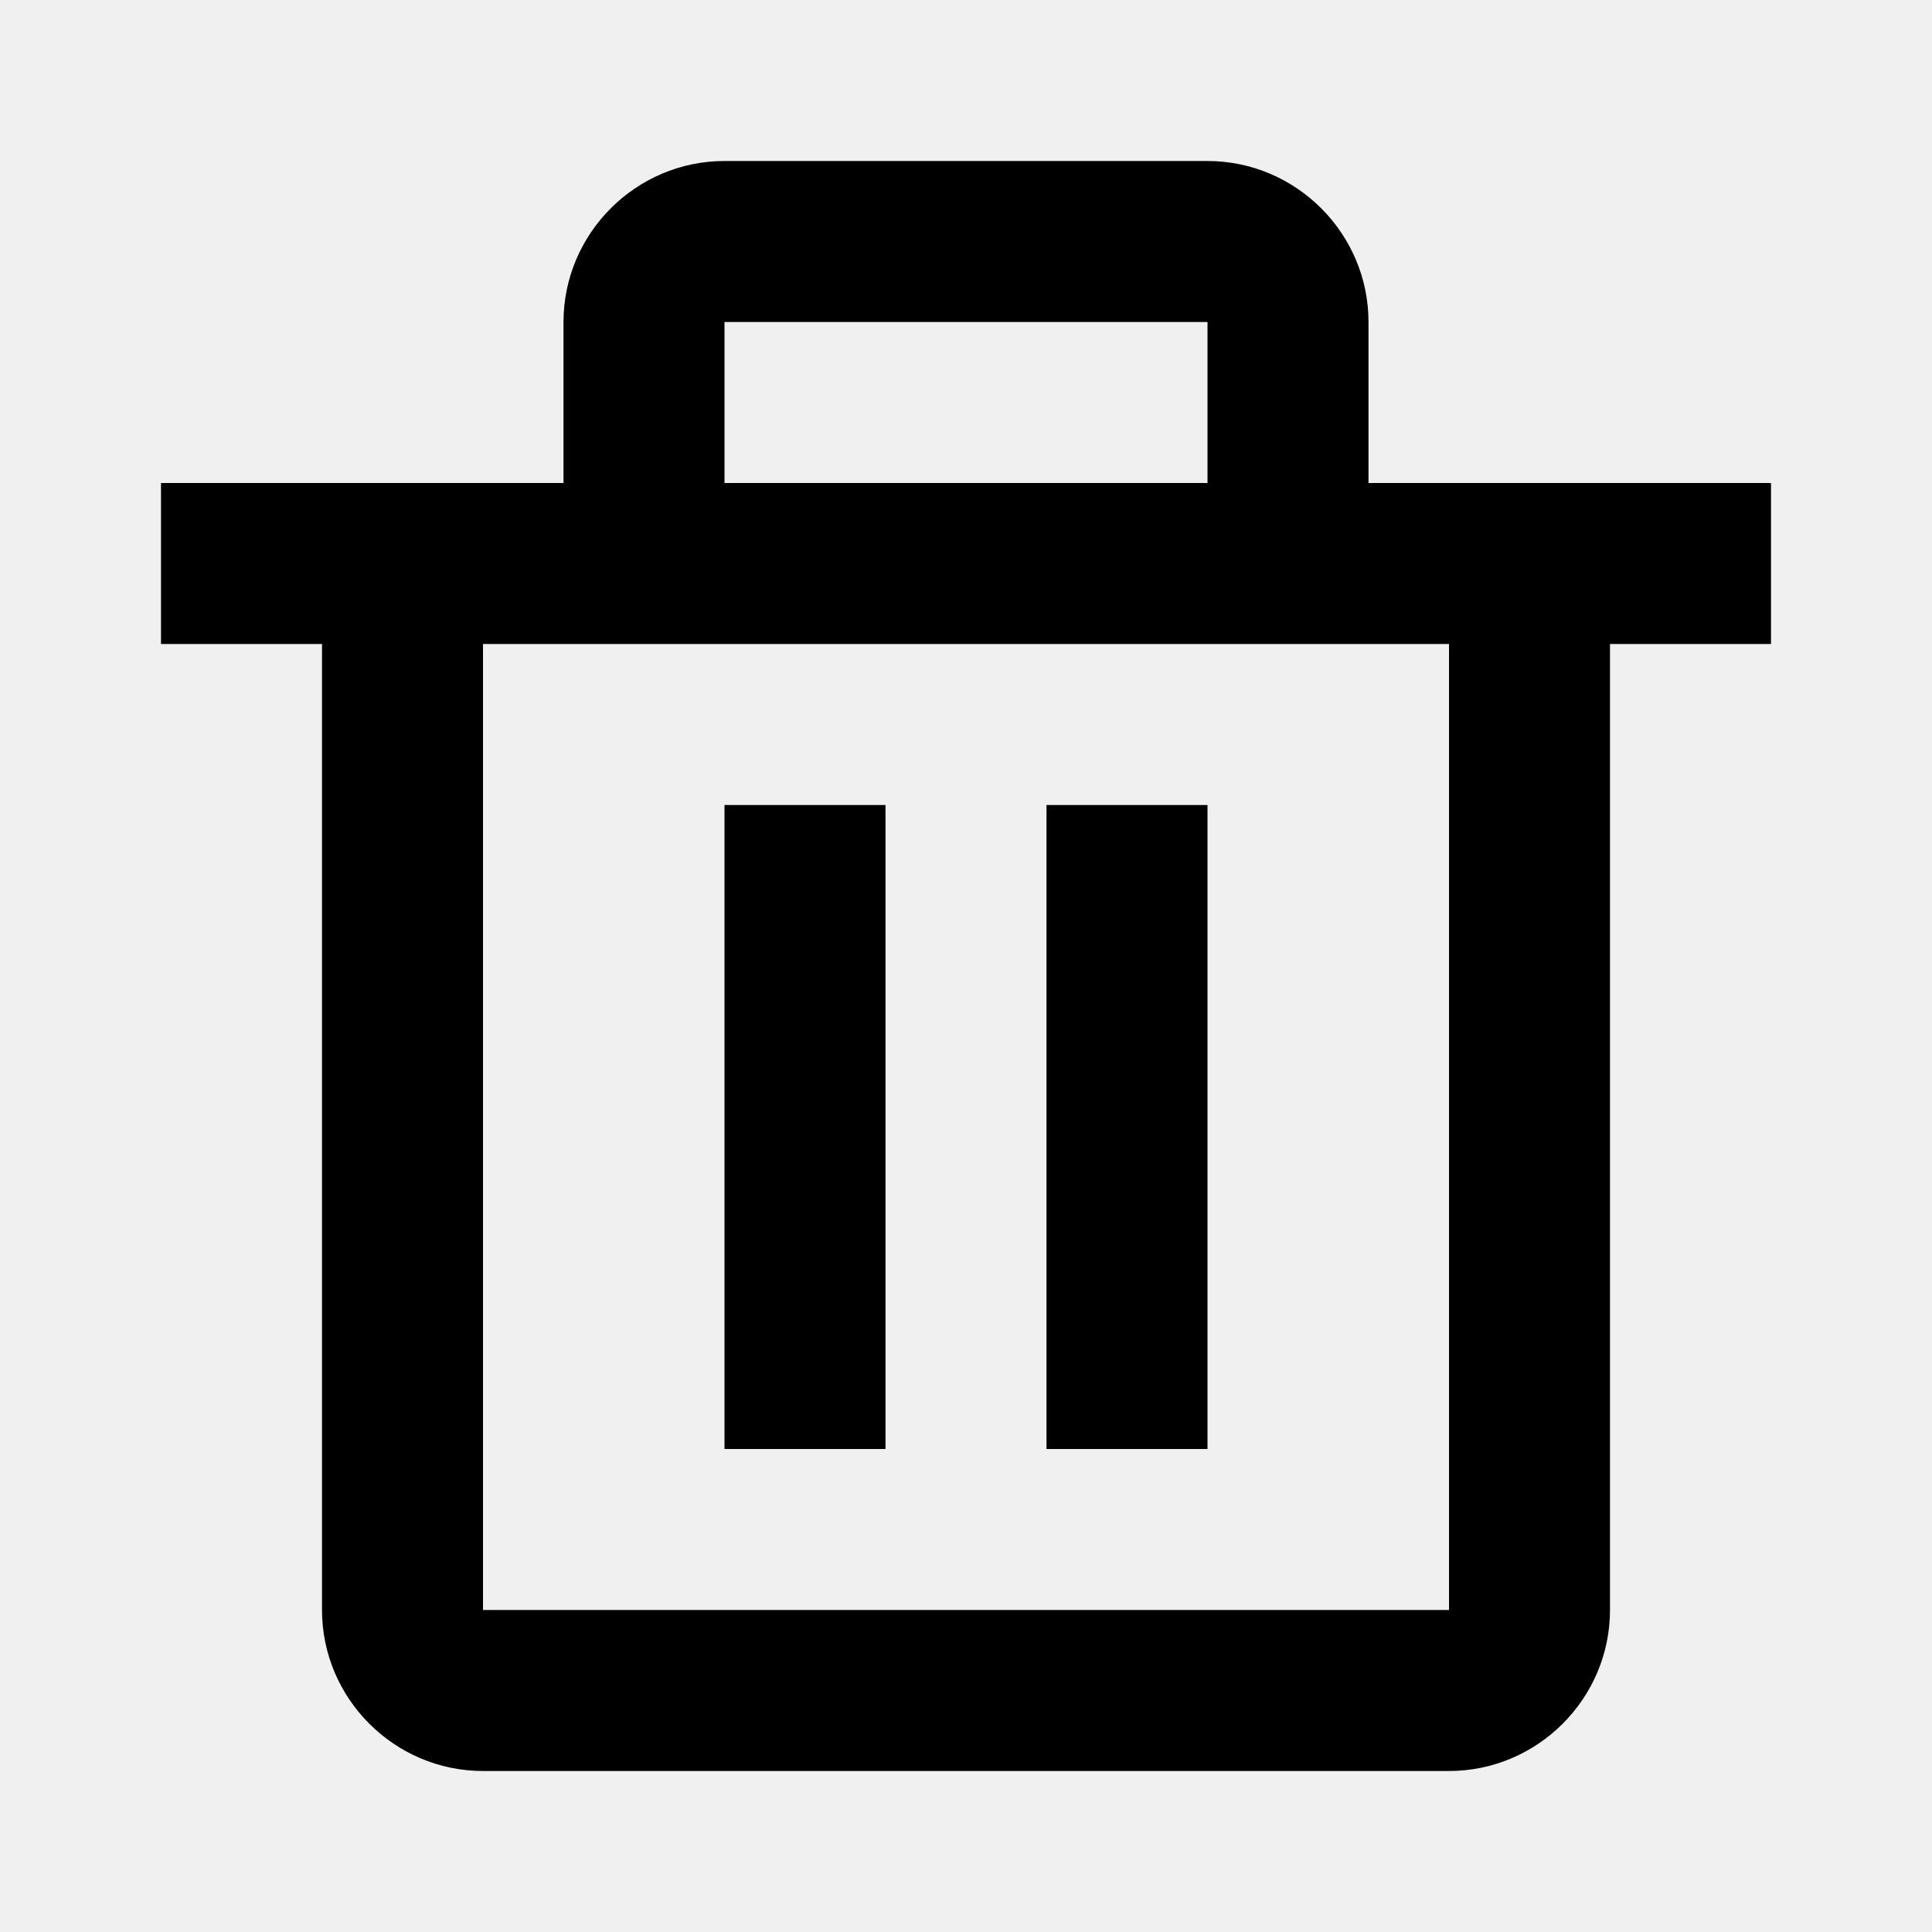
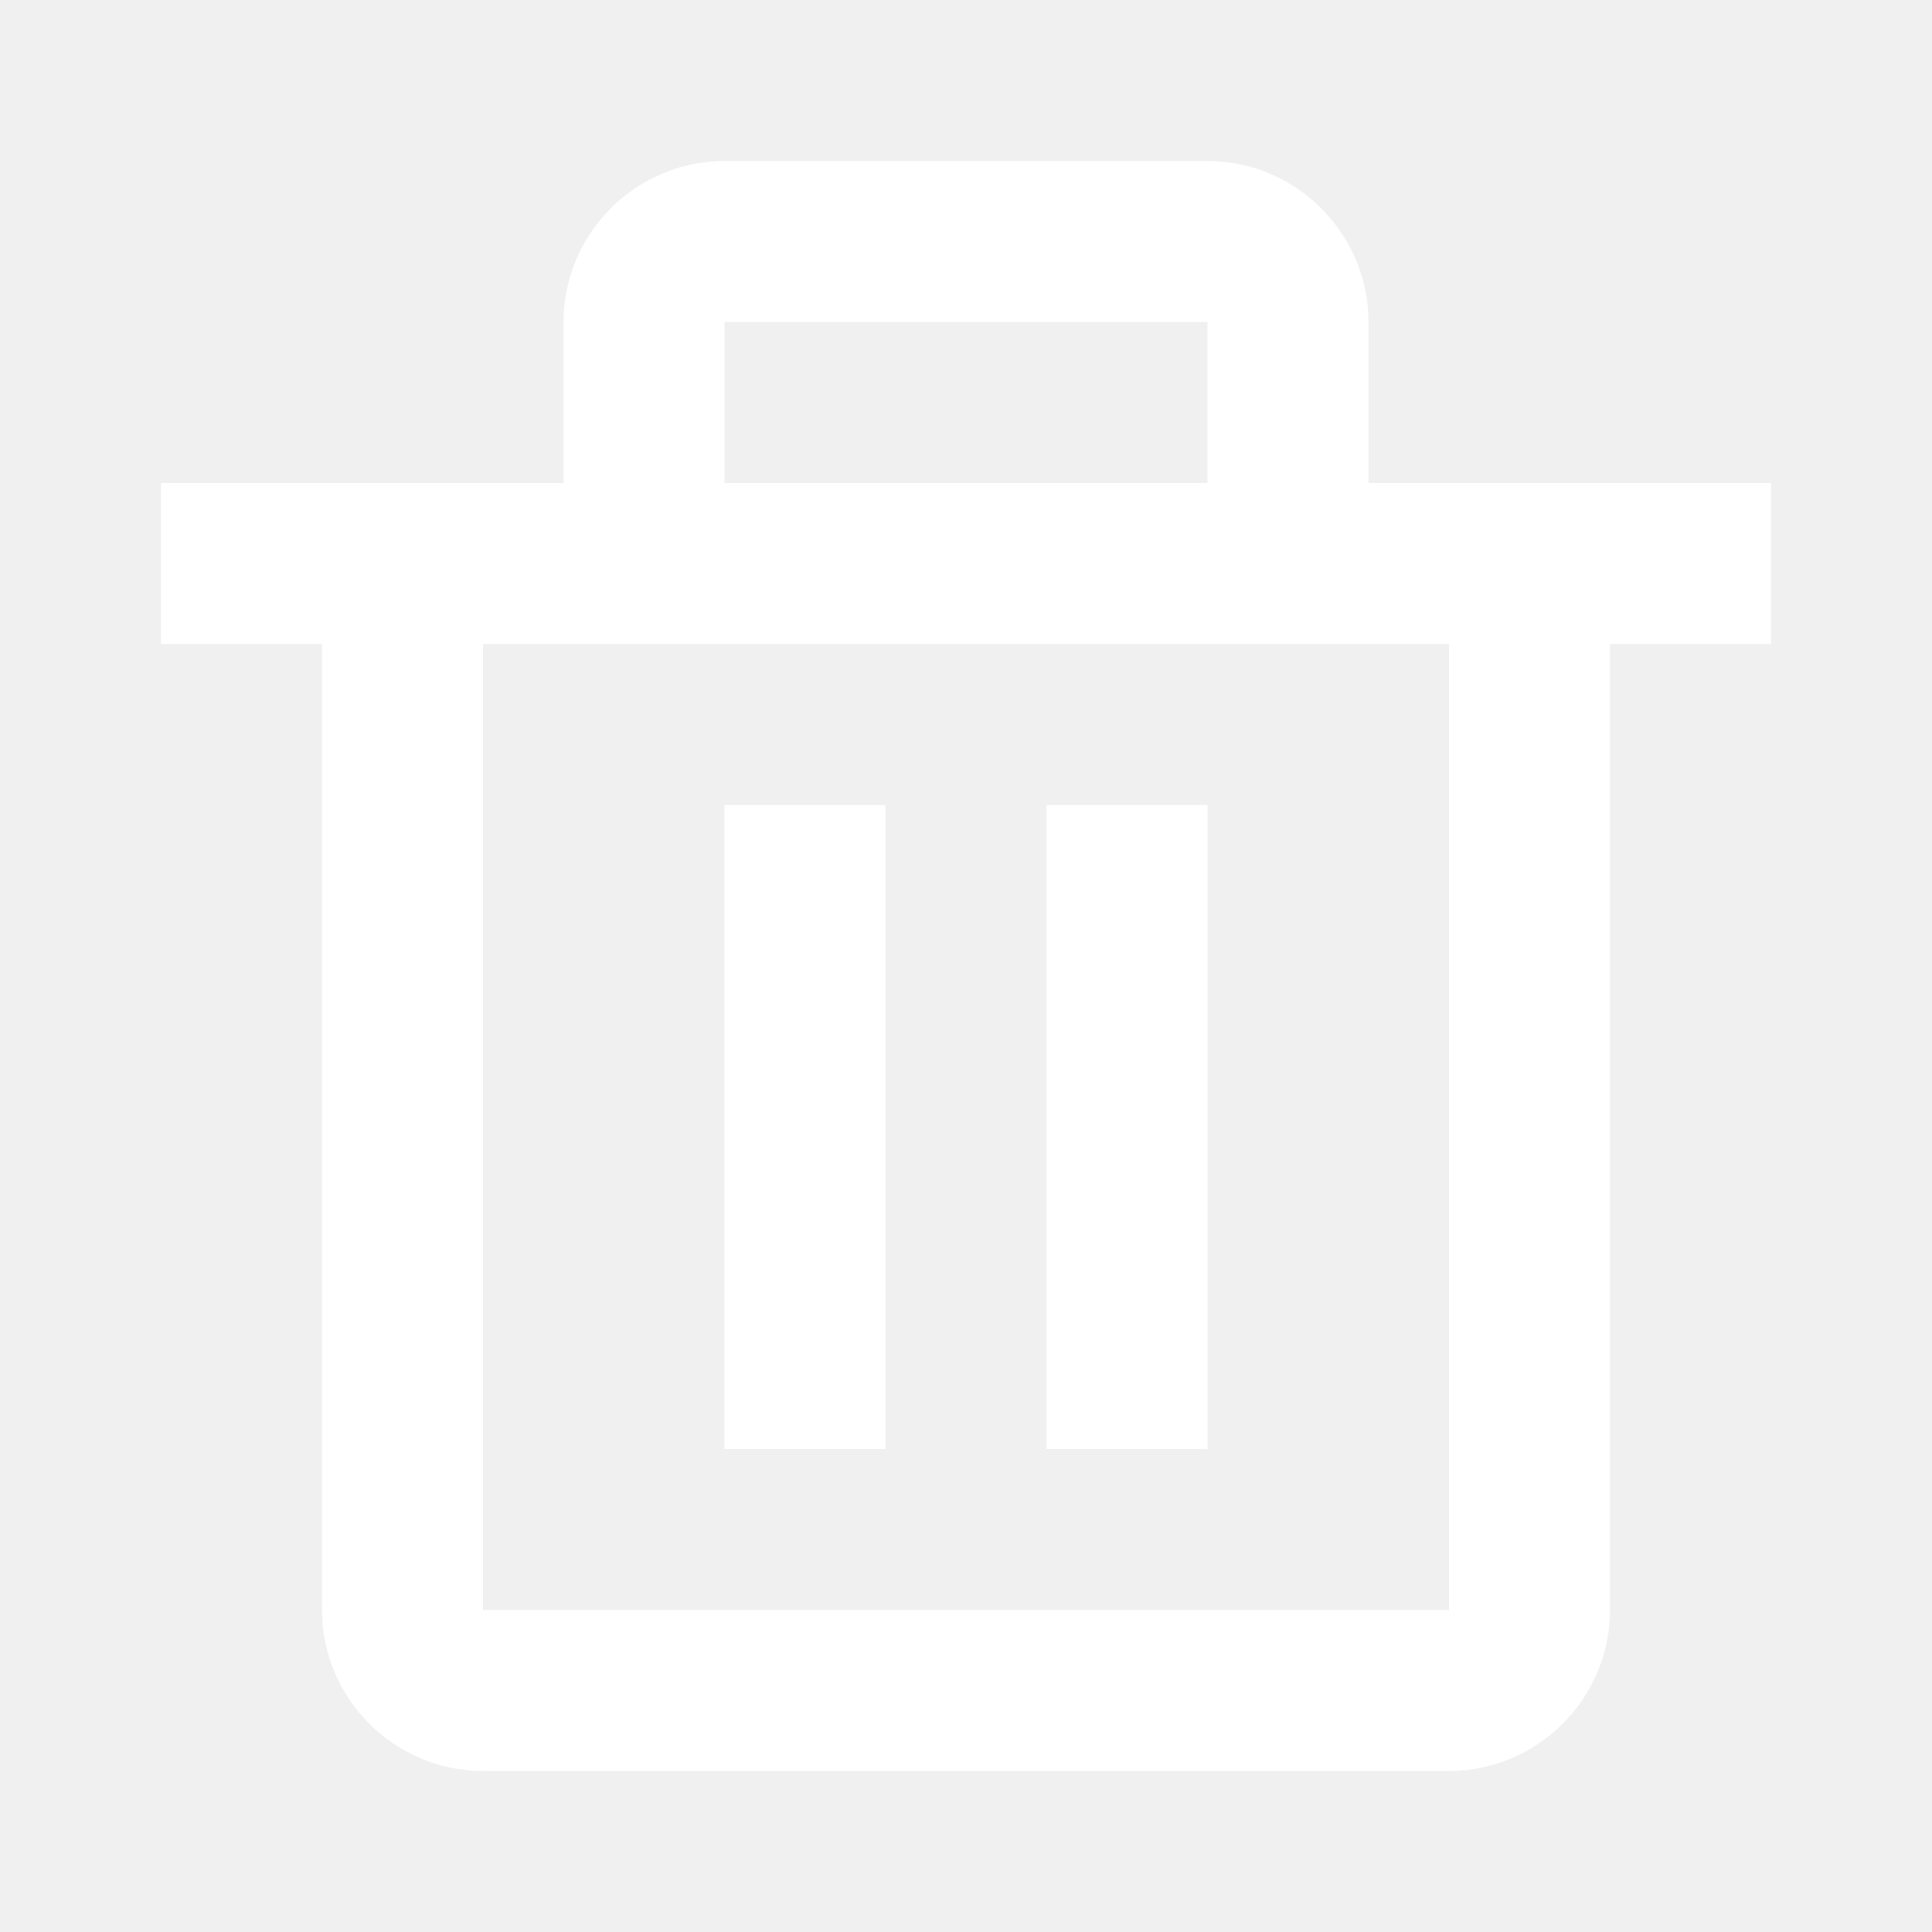
- <svg xmlns="http://www.w3.org/2000/svg" width="16" height="16" fill="currentColor" viewBox="0 0 24 24">
+ <svg xmlns="http://www.w3.org/2000/svg" width="16" height="16" fill="white" viewBox="0 0 24 24">
  <path d="M17 6V4c0-1.1-.9-2-2-2H9c-1.1 0-2 .9-2 2v2H2v2h2v12c0 1.1.9 2 2 2h12c1.1 0 2-.9 2-2V8h2V6zM9 4h6v2H9zM6 20V8h12v12z" />
  <path d="M9 10h2v8H9zM13 10h2v8h-2z" />
</svg>
